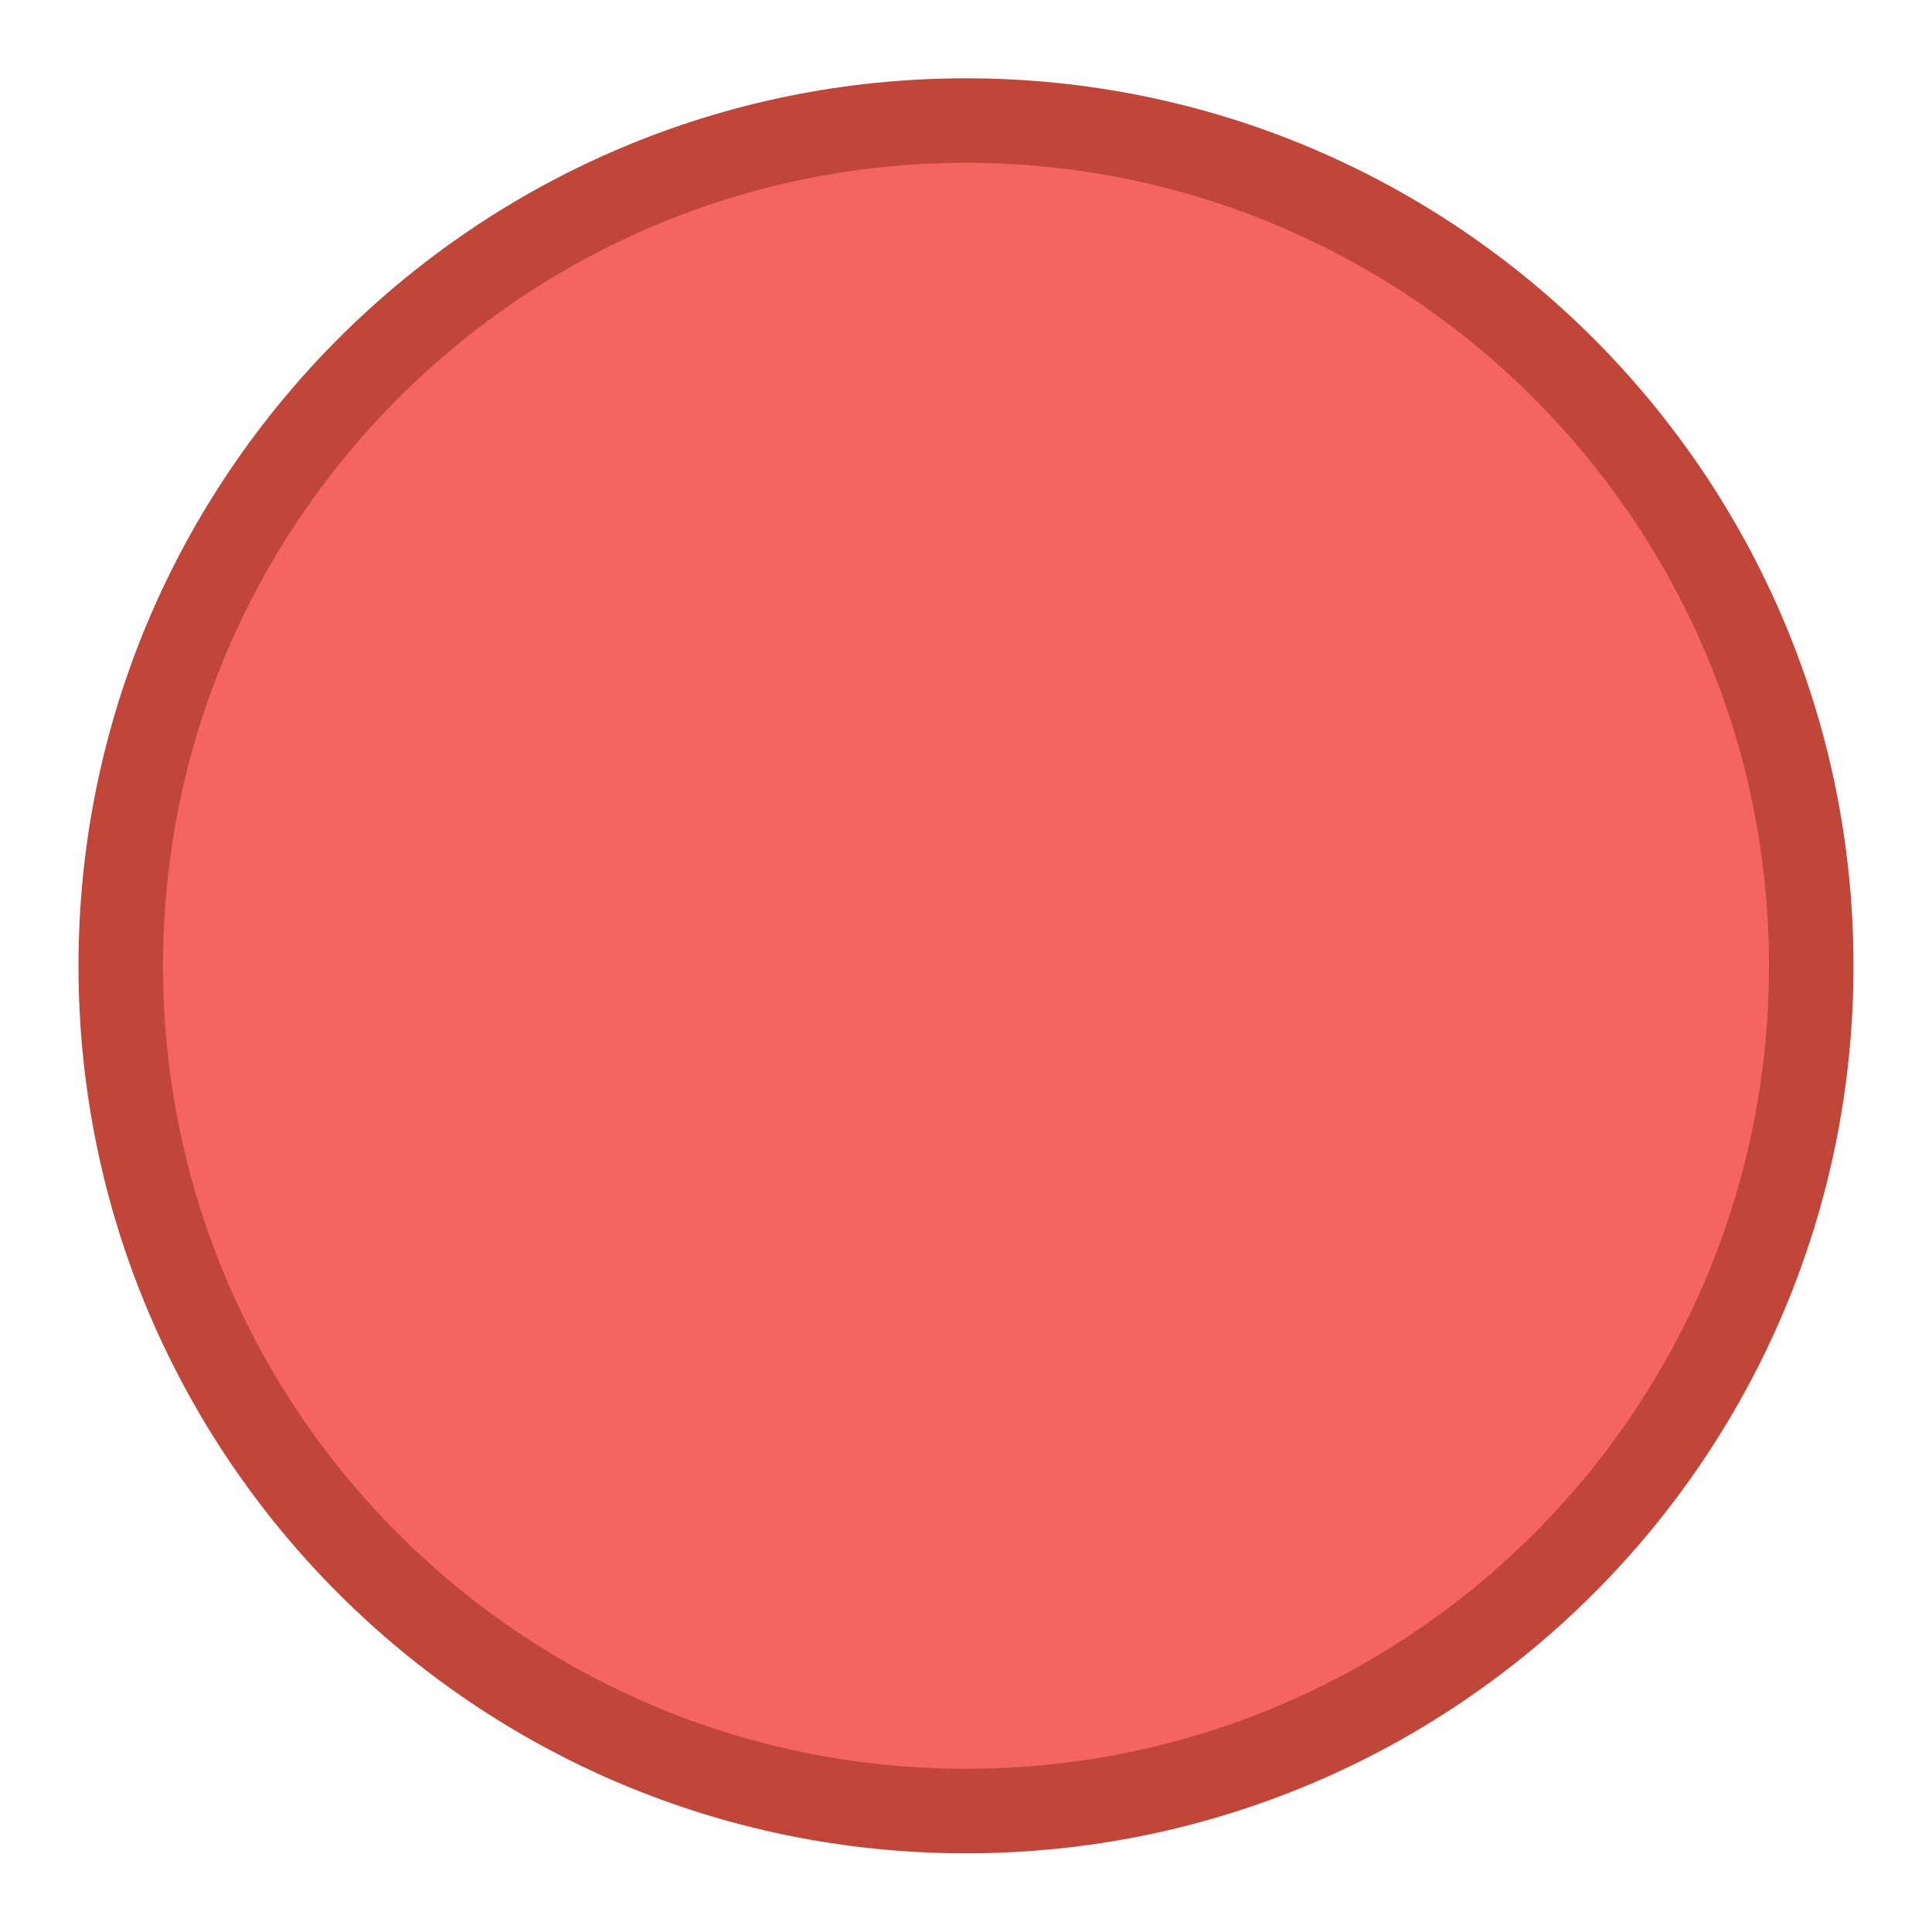
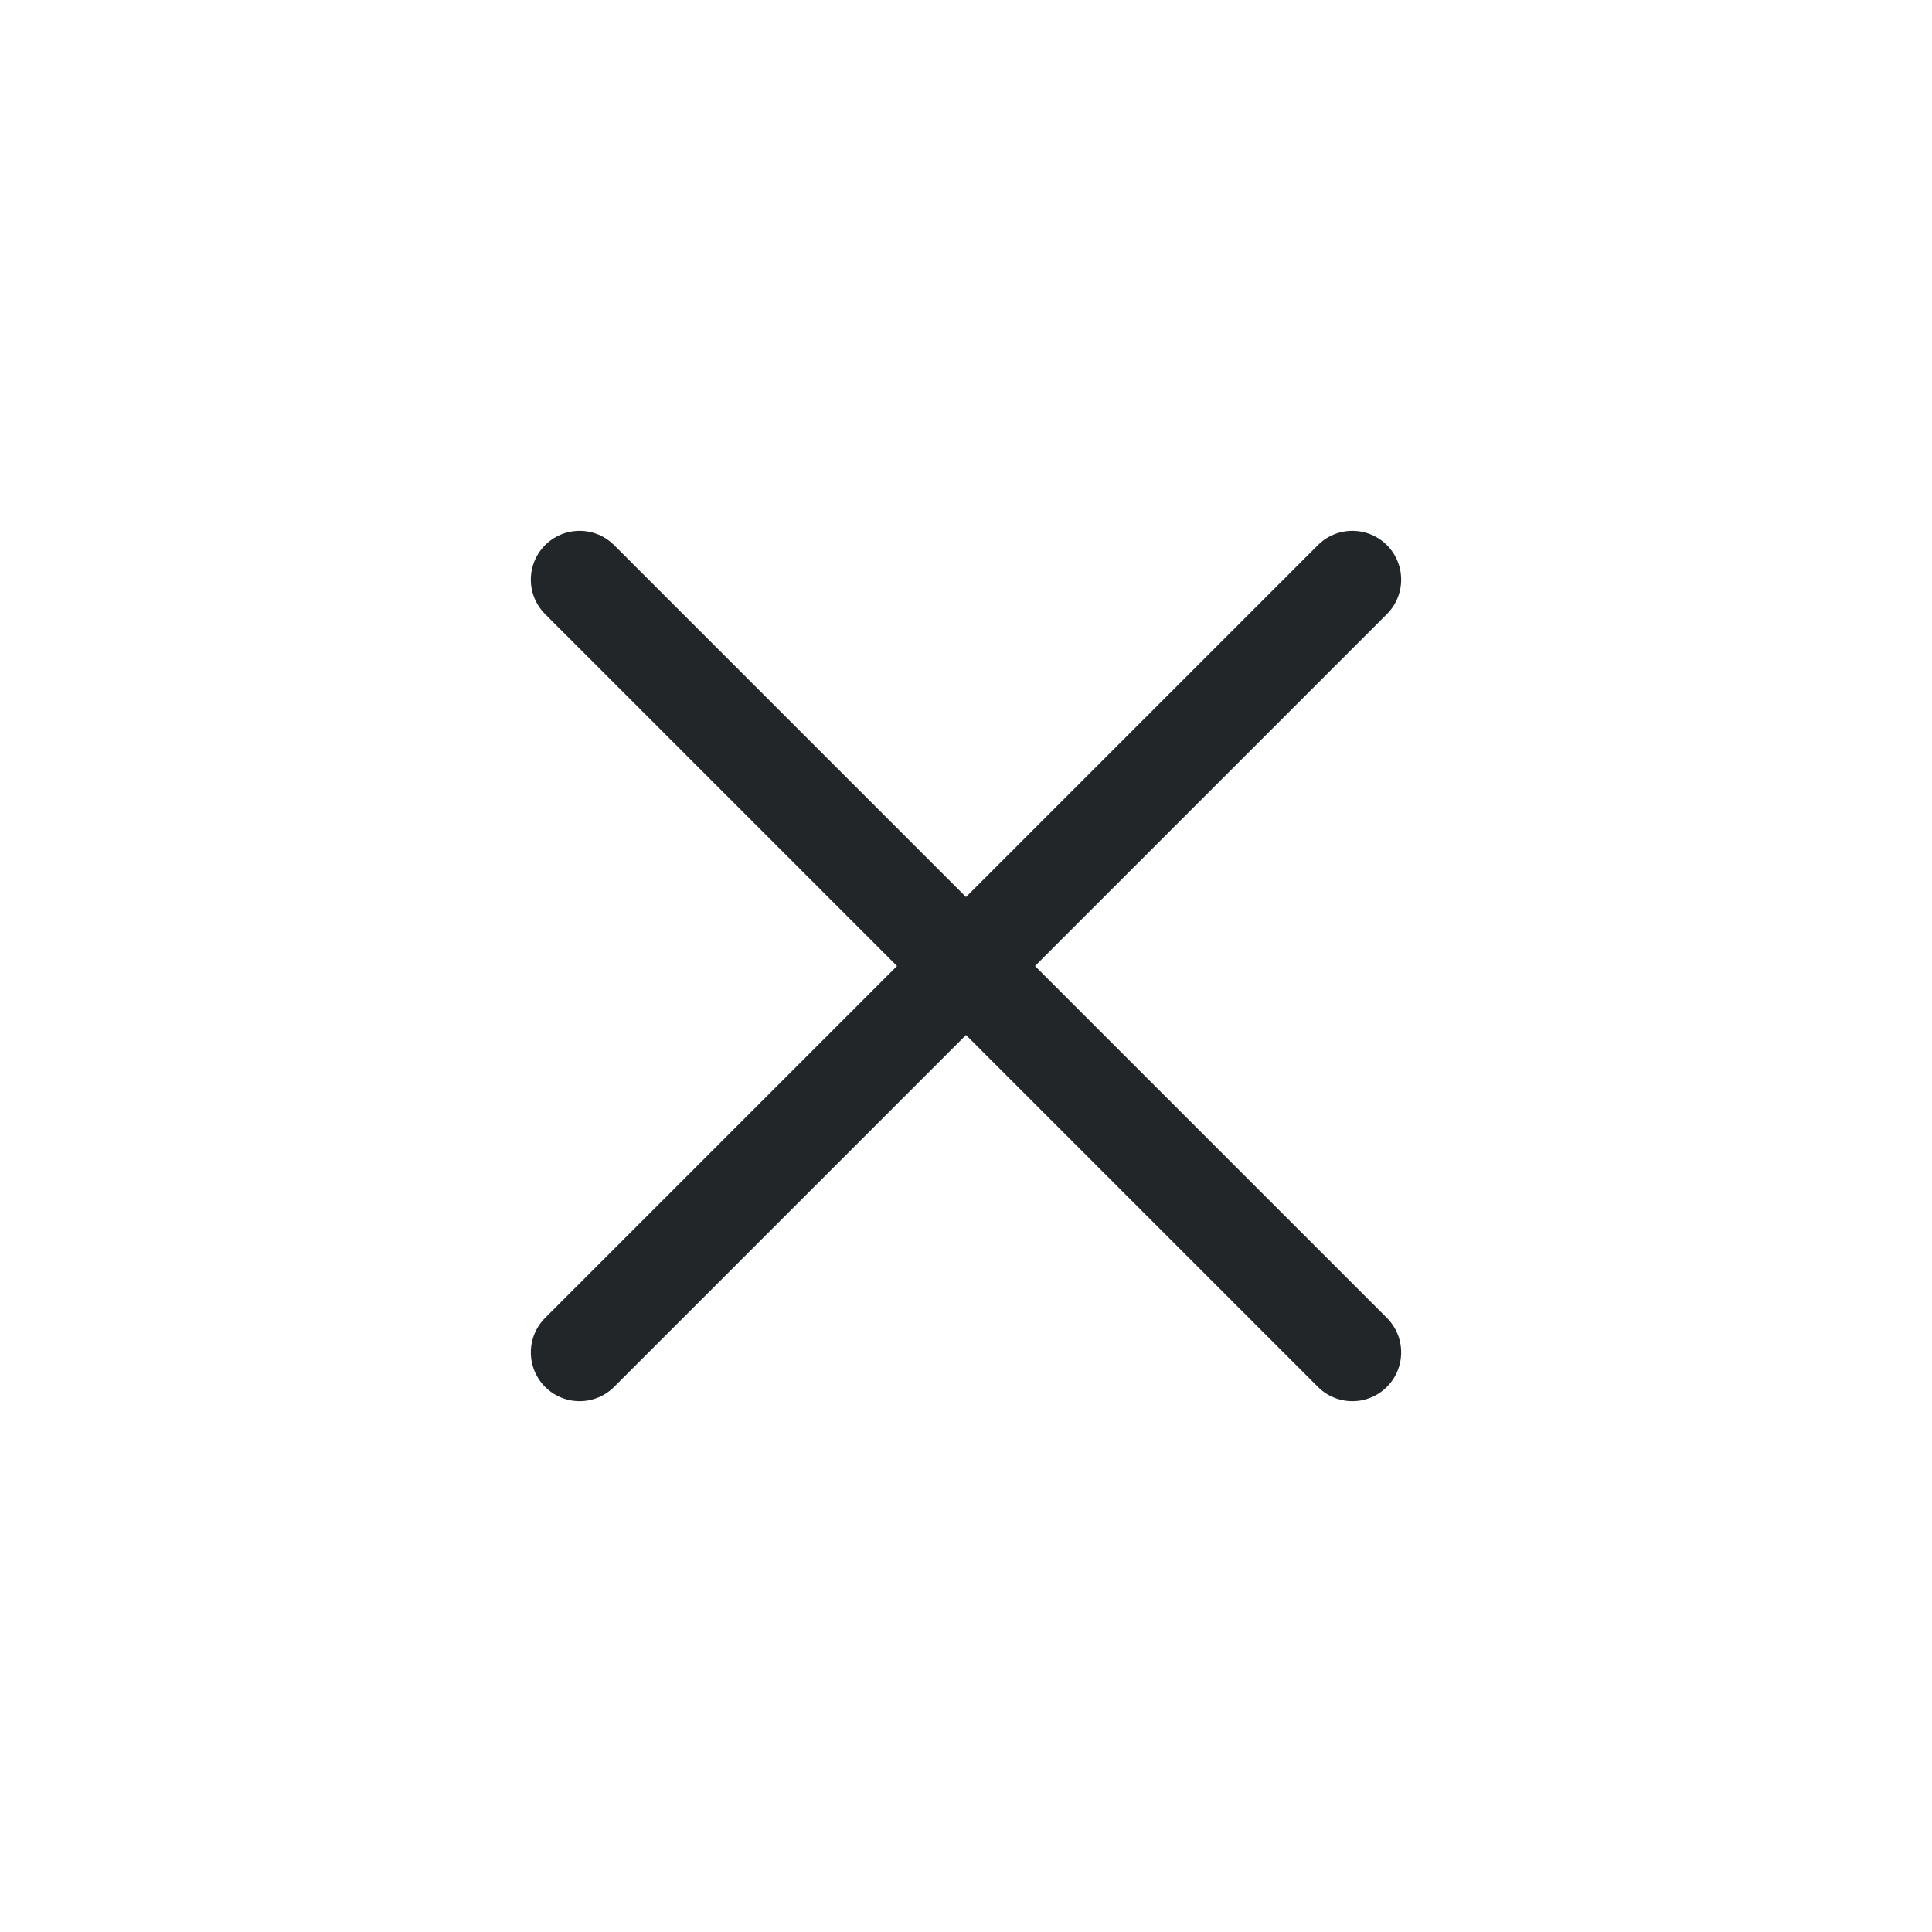
<svg xmlns="http://www.w3.org/2000/svg" viewBox="0 0 50 50" version="1.2" baseProfile="tiny">
  <defs>
</defs>
  <g fill="none" stroke="black" stroke-width="1" fill-rule="evenodd" stroke-linecap="square" stroke-linejoin="bevel">
-     <g fill="#000000" fill-opacity="1" stroke="none" transform="matrix(3.125,0,0,3.125,-915.625,758.243)" font-family="Noto Sans" font-size="10" font-weight="400" font-style="normal" opacity="0">
-       <rect x="293" y="-242.638" width="16" height="16" />
-     </g>
-     <g fill="#f4655f" fill-opacity="1" stroke="none" transform="matrix(3.125,0,0,3.125,-12.5,-3226.13)" font-family="Noto Sans" font-size="10" font-weight="400" font-style="normal">
-       <path vector-effect="none" fill-rule="evenodd" d="M12,1047.36 C15.866,1047.36 19,1044.23 19,1040.36 C19,1036.5 15.866,1033.36 12,1033.36 C8.134,1033.36 5,1036.5 5,1040.36 C5,1044.23 8.134,1047.36 12,1047.36 " />
-     </g>
-     <g fill="none" stroke="#c1463a" stroke-opacity="1" stroke-width="0.7" stroke-linecap="butt" stroke-linejoin="miter" stroke-miterlimit="4" transform="matrix(3.125,0,0,3.125,-12.5,-3226.13)" font-family="Noto Sans" font-size="10" font-weight="400" font-style="normal">
-       <path vector-effect="none" fill-rule="evenodd" d="M12,1047.36 C15.866,1047.36 19,1044.23 19,1040.36 C19,1036.5 15.866,1033.36 12,1033.36 C8.134,1033.36 5,1036.5 5,1040.36 C5,1044.23 8.134,1047.36 12,1047.36 " />
+     <g fill="none" stroke="#232629" stroke-opacity="1" stroke-width="1.01" stroke-linecap="round" stroke-linejoin="miter" stroke-miterlimit="2" transform="matrix(2.5,0,0,2.5,2.5,2.5)" font-family="Noto Sans" font-size="10" font-weight="400" font-style="normal">
+       <polyline fill="none" vector-effect="none" points="5,5 13,13 " />
+       <polyline fill="none" vector-effect="none" points="13,5 5,13 " />
    </g>
    <g fill="none" stroke="#000000" stroke-opacity="1" stroke-width="1" stroke-linecap="square" stroke-linejoin="bevel" transform="matrix(1,0,0,1,0,0)" font-family="Noto Sans" font-size="10" font-weight="400" font-style="normal">
</g>
  </g>
</svg>
